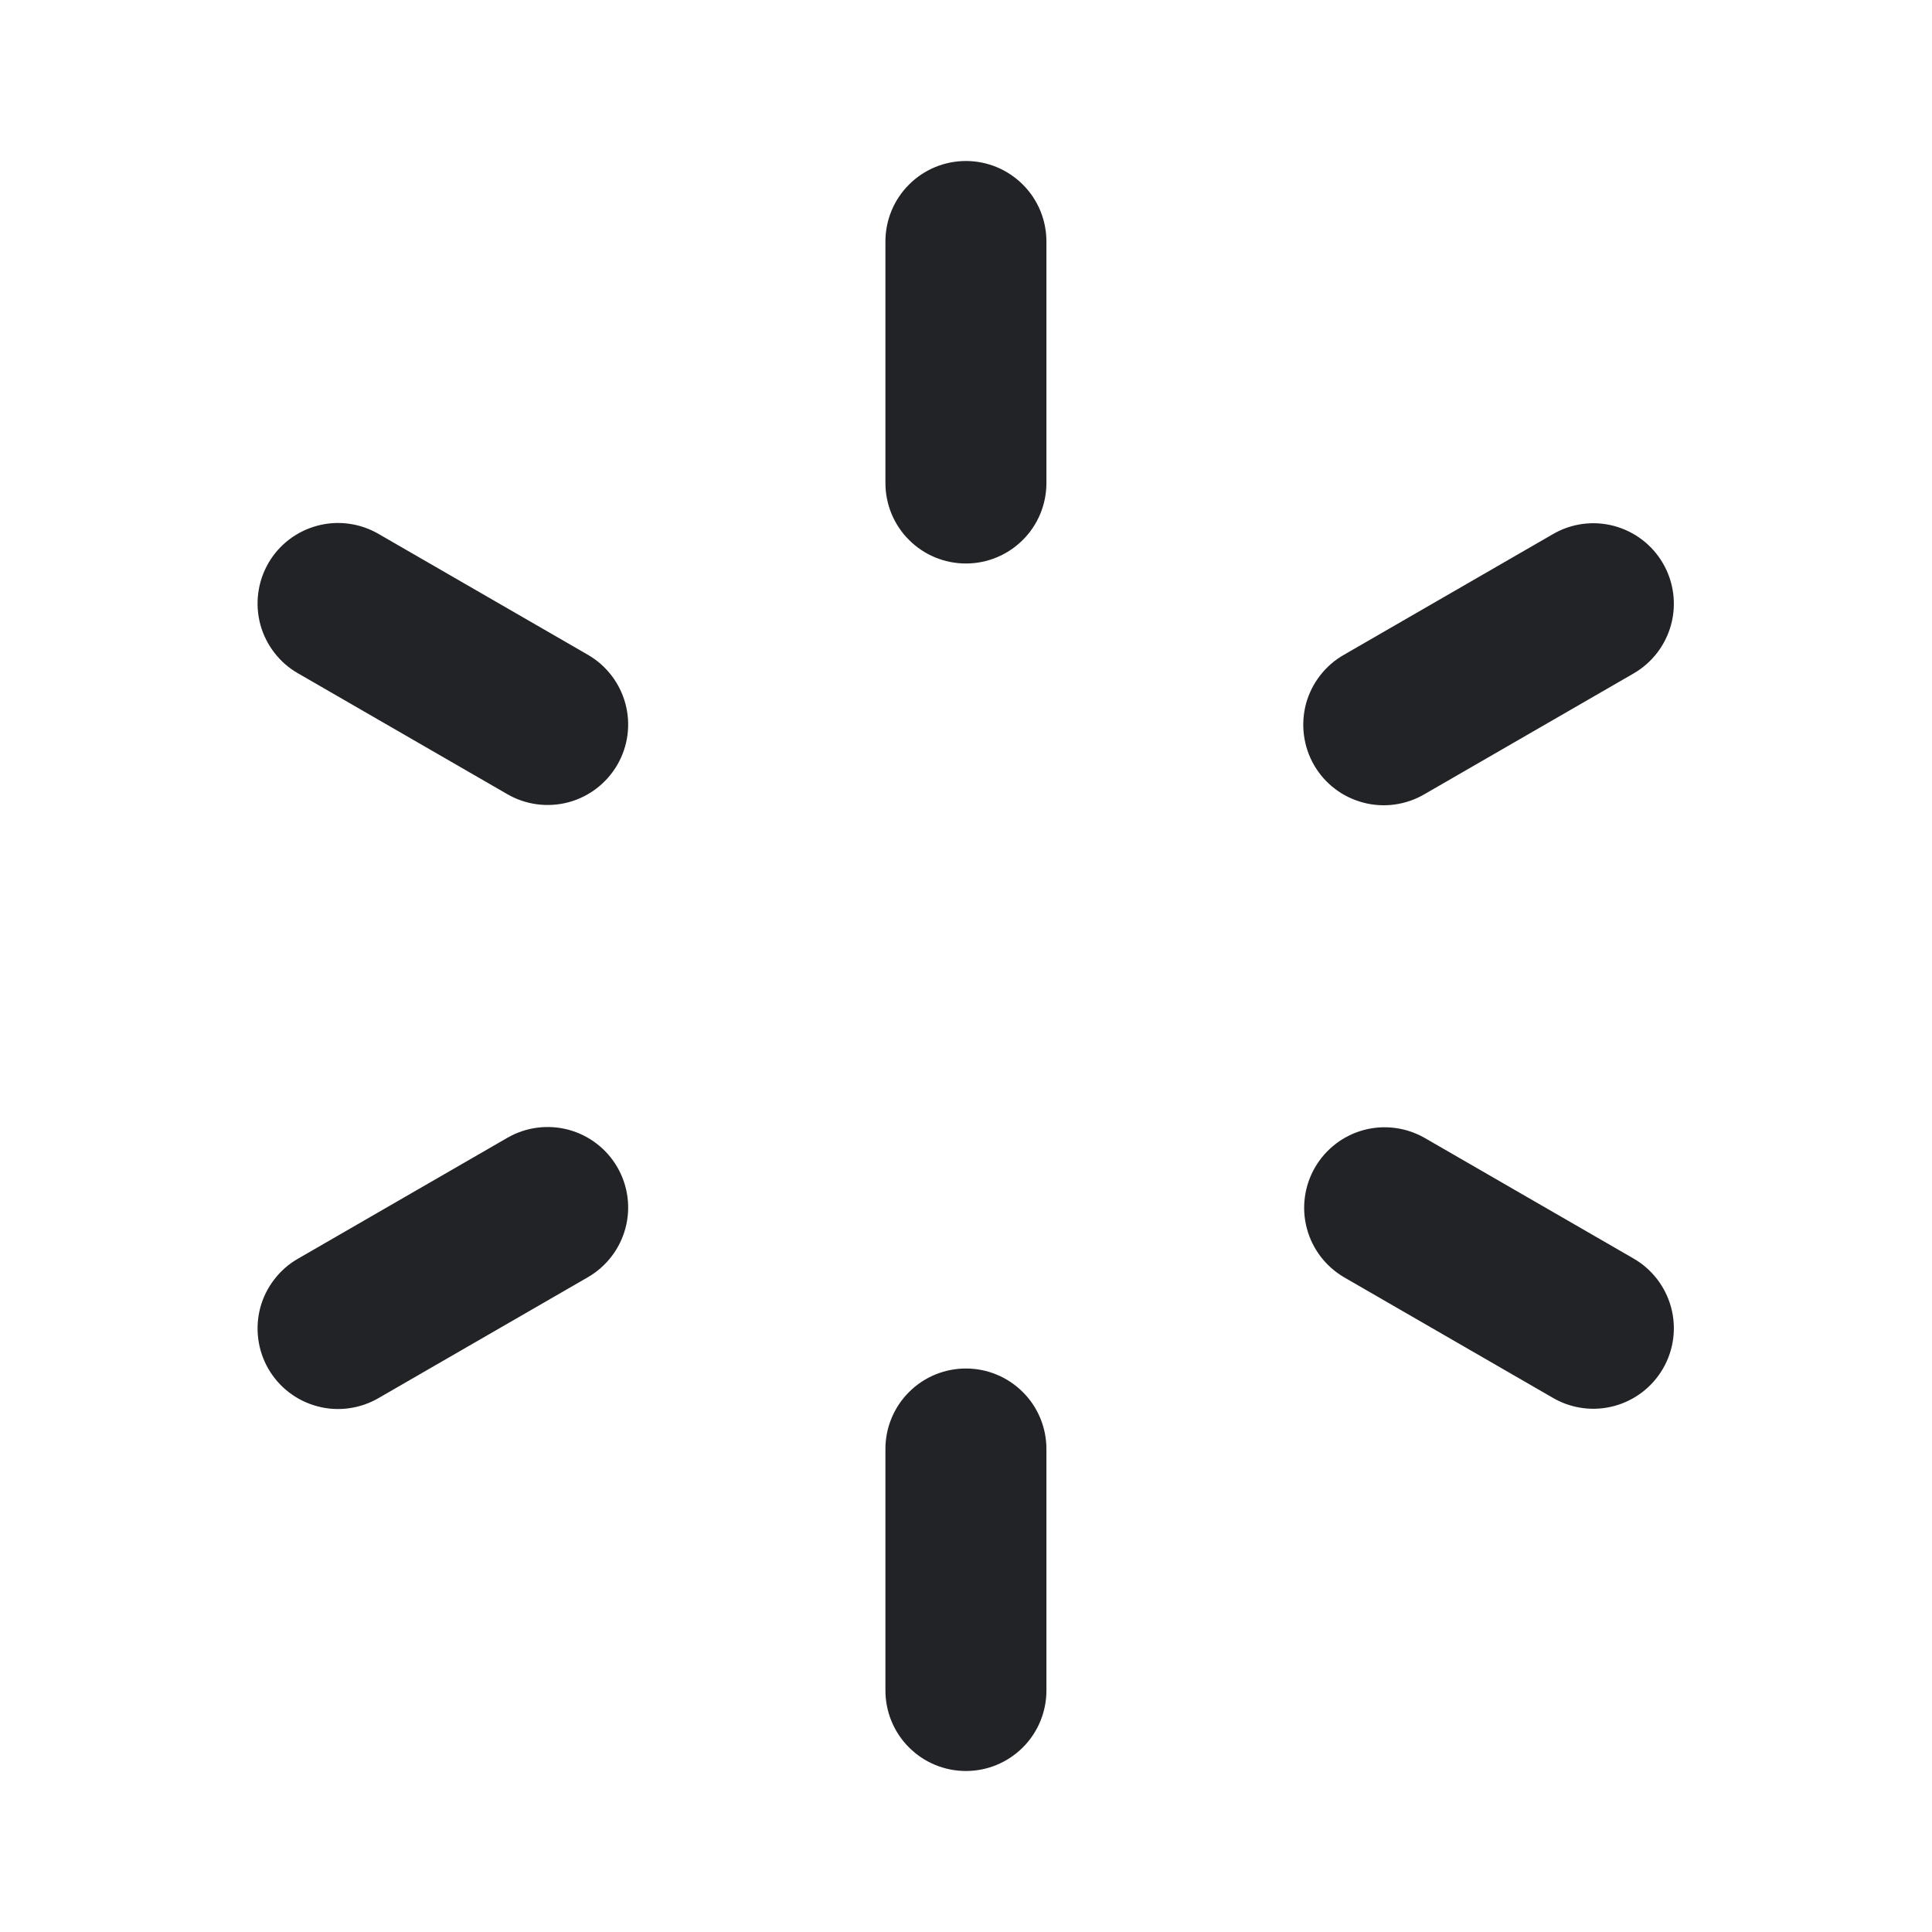
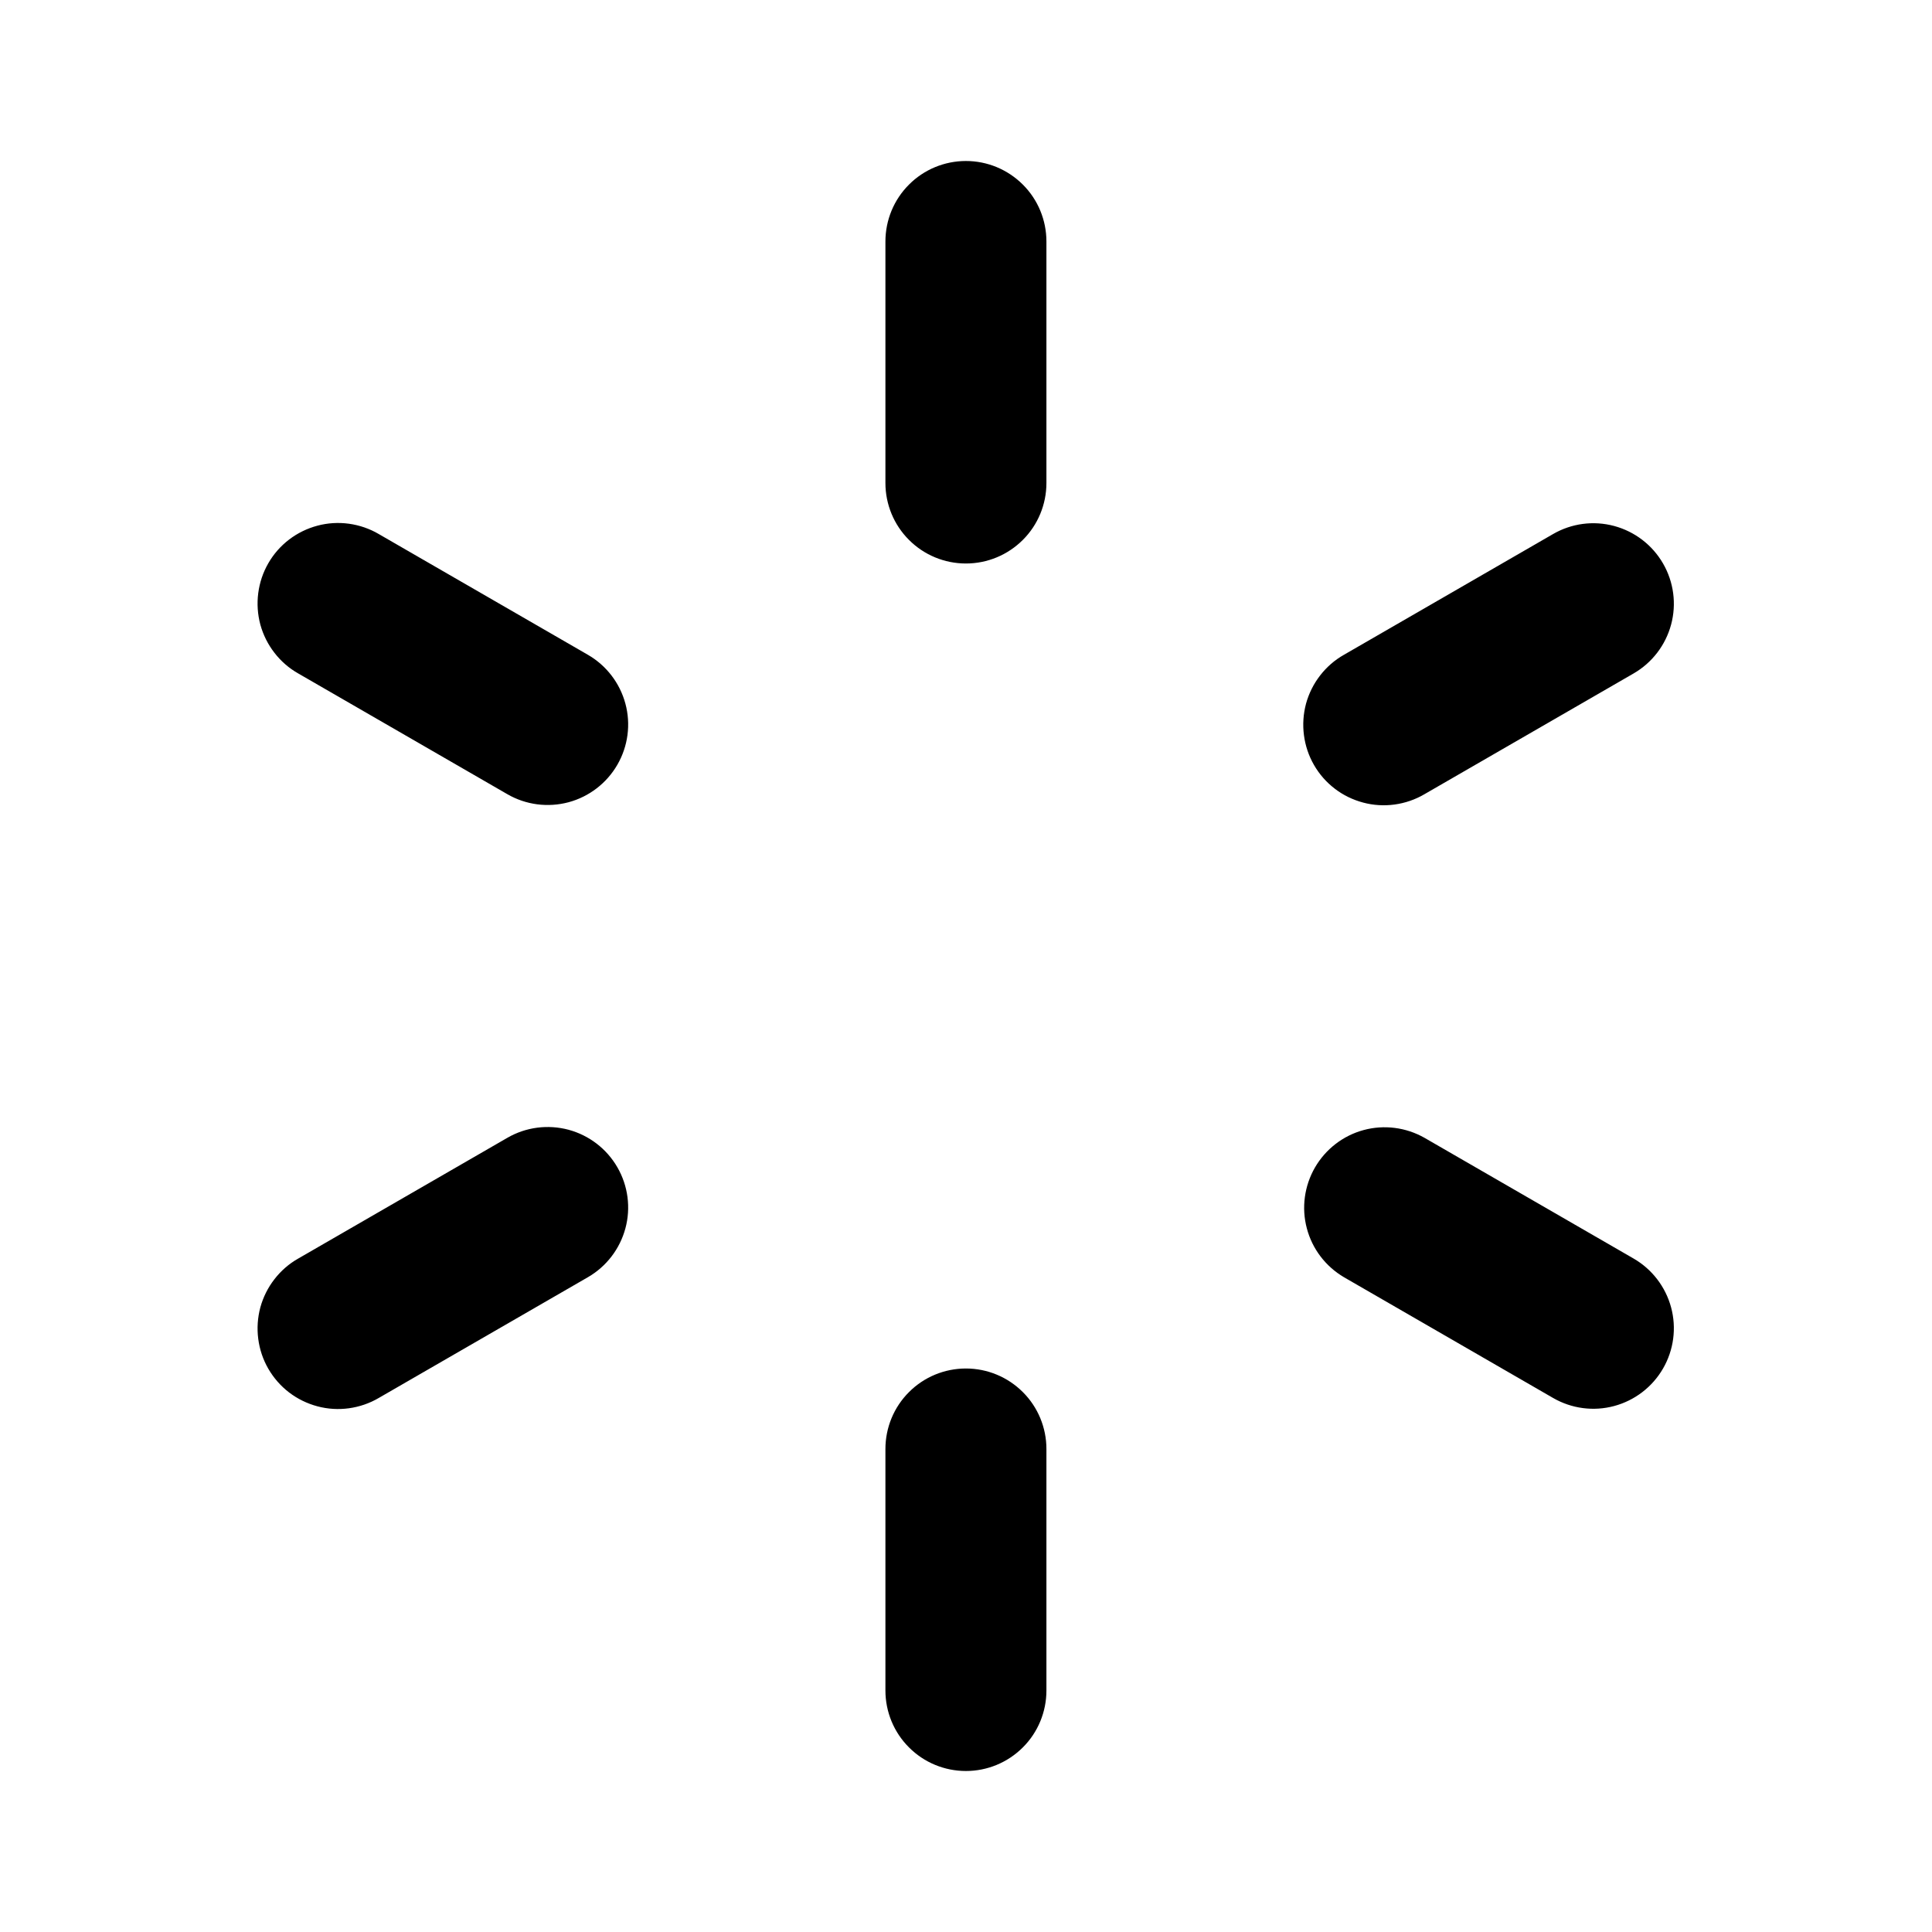
<svg xmlns="http://www.w3.org/2000/svg" width="24" height="24" viewBox="0 0 24 24" fill="none">
-   <path d="M11.999 2C12.264 2 12.518 2.105 12.706 2.293C12.894 2.48 12.999 2.735 12.999 3V6C12.999 6.265 12.894 6.52 12.706 6.707C12.518 6.895 12.264 7 11.999 7C11.734 7 11.479 6.895 11.292 6.707C11.104 6.52 10.999 6.265 10.999 6V3C10.999 2.735 11.104 2.48 11.292 2.293C11.479 2.105 11.734 2 11.999 2V2ZM11.999 17C12.264 17 12.518 17.105 12.706 17.293C12.894 17.48 12.999 17.735 12.999 18V21C12.999 21.265 12.894 21.52 12.706 21.707C12.518 21.895 12.264 22 11.999 22C11.734 22 11.479 21.895 11.292 21.707C11.104 21.52 10.999 21.265 10.999 21V18C10.999 17.735 11.104 17.48 11.292 17.293C11.479 17.105 11.734 17 11.999 17V17ZM20.659 7C20.792 7.23 20.828 7.503 20.759 7.759C20.69 8.015 20.523 8.233 20.293 8.366L17.695 9.866C17.581 9.933 17.455 9.976 17.325 9.994C17.194 10.012 17.061 10.004 16.934 9.97C16.806 9.936 16.686 9.878 16.582 9.798C16.477 9.718 16.389 9.618 16.323 9.503C16.257 9.389 16.215 9.263 16.198 9.132C16.181 9.001 16.19 8.869 16.224 8.741C16.259 8.614 16.318 8.495 16.399 8.391C16.48 8.286 16.58 8.199 16.695 8.134L19.293 6.634C19.523 6.501 19.796 6.465 20.052 6.534C20.308 6.603 20.526 6.77 20.659 7V7ZM7.669 14.5C7.802 14.73 7.838 15.003 7.769 15.259C7.7 15.515 7.533 15.733 7.303 15.866L4.705 17.366C4.591 17.433 4.465 17.476 4.335 17.494C4.204 17.512 4.071 17.504 3.944 17.47C3.816 17.436 3.697 17.378 3.592 17.298C3.487 17.218 3.399 17.117 3.333 17.003C3.267 16.889 3.225 16.763 3.208 16.632C3.191 16.501 3.2 16.369 3.234 16.241C3.269 16.114 3.328 15.995 3.409 15.891C3.49 15.786 3.59 15.699 3.705 15.634L6.303 14.134C6.533 14.001 6.806 13.966 7.062 14.034C7.318 14.103 7.536 14.27 7.669 14.5ZM20.659 17C20.526 17.23 20.308 17.397 20.052 17.466C19.796 17.535 19.523 17.499 19.293 17.366L16.695 15.866C16.467 15.732 16.301 15.514 16.234 15.259C16.166 15.004 16.203 14.732 16.335 14.503C16.467 14.275 16.684 14.107 16.939 14.038C17.194 13.969 17.465 14.004 17.695 14.134L20.293 15.634C20.523 15.767 20.69 15.985 20.759 16.241C20.828 16.497 20.792 16.77 20.659 17ZM7.669 9.5C7.536 9.73 7.318 9.897 7.062 9.966C6.806 10.034 6.533 9.999 6.303 9.866L3.705 8.366C3.59 8.301 3.49 8.214 3.409 8.109C3.328 8.005 3.269 7.886 3.234 7.759C3.2 7.631 3.191 7.499 3.208 7.368C3.225 7.237 3.267 7.111 3.333 6.997C3.399 6.882 3.487 6.782 3.592 6.702C3.697 6.622 3.816 6.564 3.944 6.53C4.071 6.496 4.204 6.488 4.335 6.506C4.465 6.524 4.591 6.567 4.705 6.634L7.303 8.134C7.533 8.267 7.7 8.485 7.769 8.741C7.838 8.997 7.802 9.27 7.669 9.5Z" fill="#222326" />
+   <path d="M11.999 2C12.264 2 12.518 2.105 12.706 2.293C12.894 2.48 12.999 2.735 12.999 3V6C12.999 6.265 12.894 6.52 12.706 6.707C12.518 6.895 12.264 7 11.999 7C11.734 7 11.479 6.895 11.292 6.707C11.104 6.52 10.999 6.265 10.999 6V3C10.999 2.735 11.104 2.48 11.292 2.293C11.479 2.105 11.734 2 11.999 2V2ZM11.999 17C12.264 17 12.518 17.105 12.706 17.293C12.894 17.48 12.999 17.735 12.999 18V21C12.999 21.265 12.894 21.52 12.706 21.707C12.518 21.895 12.264 22 11.999 22C11.734 22 11.479 21.895 11.292 21.707C11.104 21.52 10.999 21.265 10.999 21V18C10.999 17.735 11.104 17.48 11.292 17.293C11.479 17.105 11.734 17 11.999 17V17ZM20.659 7C20.792 7.23 20.828 7.503 20.759 7.759C20.69 8.015 20.523 8.233 20.293 8.366L17.695 9.866C17.581 9.933 17.455 9.976 17.325 9.994C17.194 10.012 17.061 10.004 16.934 9.97C16.806 9.936 16.686 9.878 16.582 9.798C16.477 9.718 16.389 9.618 16.323 9.503C16.257 9.389 16.215 9.263 16.198 9.132C16.181 9.001 16.19 8.869 16.224 8.741C16.259 8.614 16.318 8.495 16.399 8.391C16.48 8.286 16.58 8.199 16.695 8.134L19.293 6.634C19.523 6.501 19.796 6.465 20.052 6.534C20.308 6.603 20.526 6.77 20.659 7V7ZM7.669 14.5C7.802 14.73 7.838 15.003 7.769 15.259C7.7 15.515 7.533 15.733 7.303 15.866L4.705 17.366C4.591 17.433 4.465 17.476 4.335 17.494C4.204 17.512 4.071 17.504 3.944 17.47C3.816 17.436 3.697 17.378 3.592 17.298C3.487 17.218 3.399 17.117 3.333 17.003C3.267 16.889 3.225 16.763 3.208 16.632C3.191 16.501 3.2 16.369 3.234 16.241C3.269 16.114 3.328 15.995 3.409 15.891C3.49 15.786 3.59 15.699 3.705 15.634L6.303 14.134C6.533 14.001 6.806 13.966 7.062 14.034C7.318 14.103 7.536 14.27 7.669 14.5ZM20.659 17C20.526 17.23 20.308 17.397 20.052 17.466C19.796 17.535 19.523 17.499 19.293 17.366L16.695 15.866C16.467 15.732 16.301 15.514 16.234 15.259C16.166 15.004 16.203 14.732 16.335 14.503C16.467 14.275 16.684 14.107 16.939 14.038C17.194 13.969 17.465 14.004 17.695 14.134L20.293 15.634C20.523 15.767 20.69 15.985 20.759 16.241C20.828 16.497 20.792 16.77 20.659 17ZM7.669 9.5C7.536 9.73 7.318 9.897 7.062 9.966C6.806 10.034 6.533 9.999 6.303 9.866L3.705 8.366C3.59 8.301 3.49 8.214 3.409 8.109C3.328 8.005 3.269 7.886 3.234 7.759C3.2 7.631 3.191 7.499 3.208 7.368C3.225 7.237 3.267 7.111 3.333 6.997C3.399 6.882 3.487 6.782 3.592 6.702C3.697 6.622 3.816 6.564 3.944 6.53C4.071 6.496 4.204 6.488 4.335 6.506C4.465 6.524 4.591 6.567 4.705 6.634L7.303 8.134C7.533 8.267 7.7 8.485 7.769 8.741C7.838 8.997 7.802 9.27 7.669 9.5Z" fill="currentColor" />
</svg>
